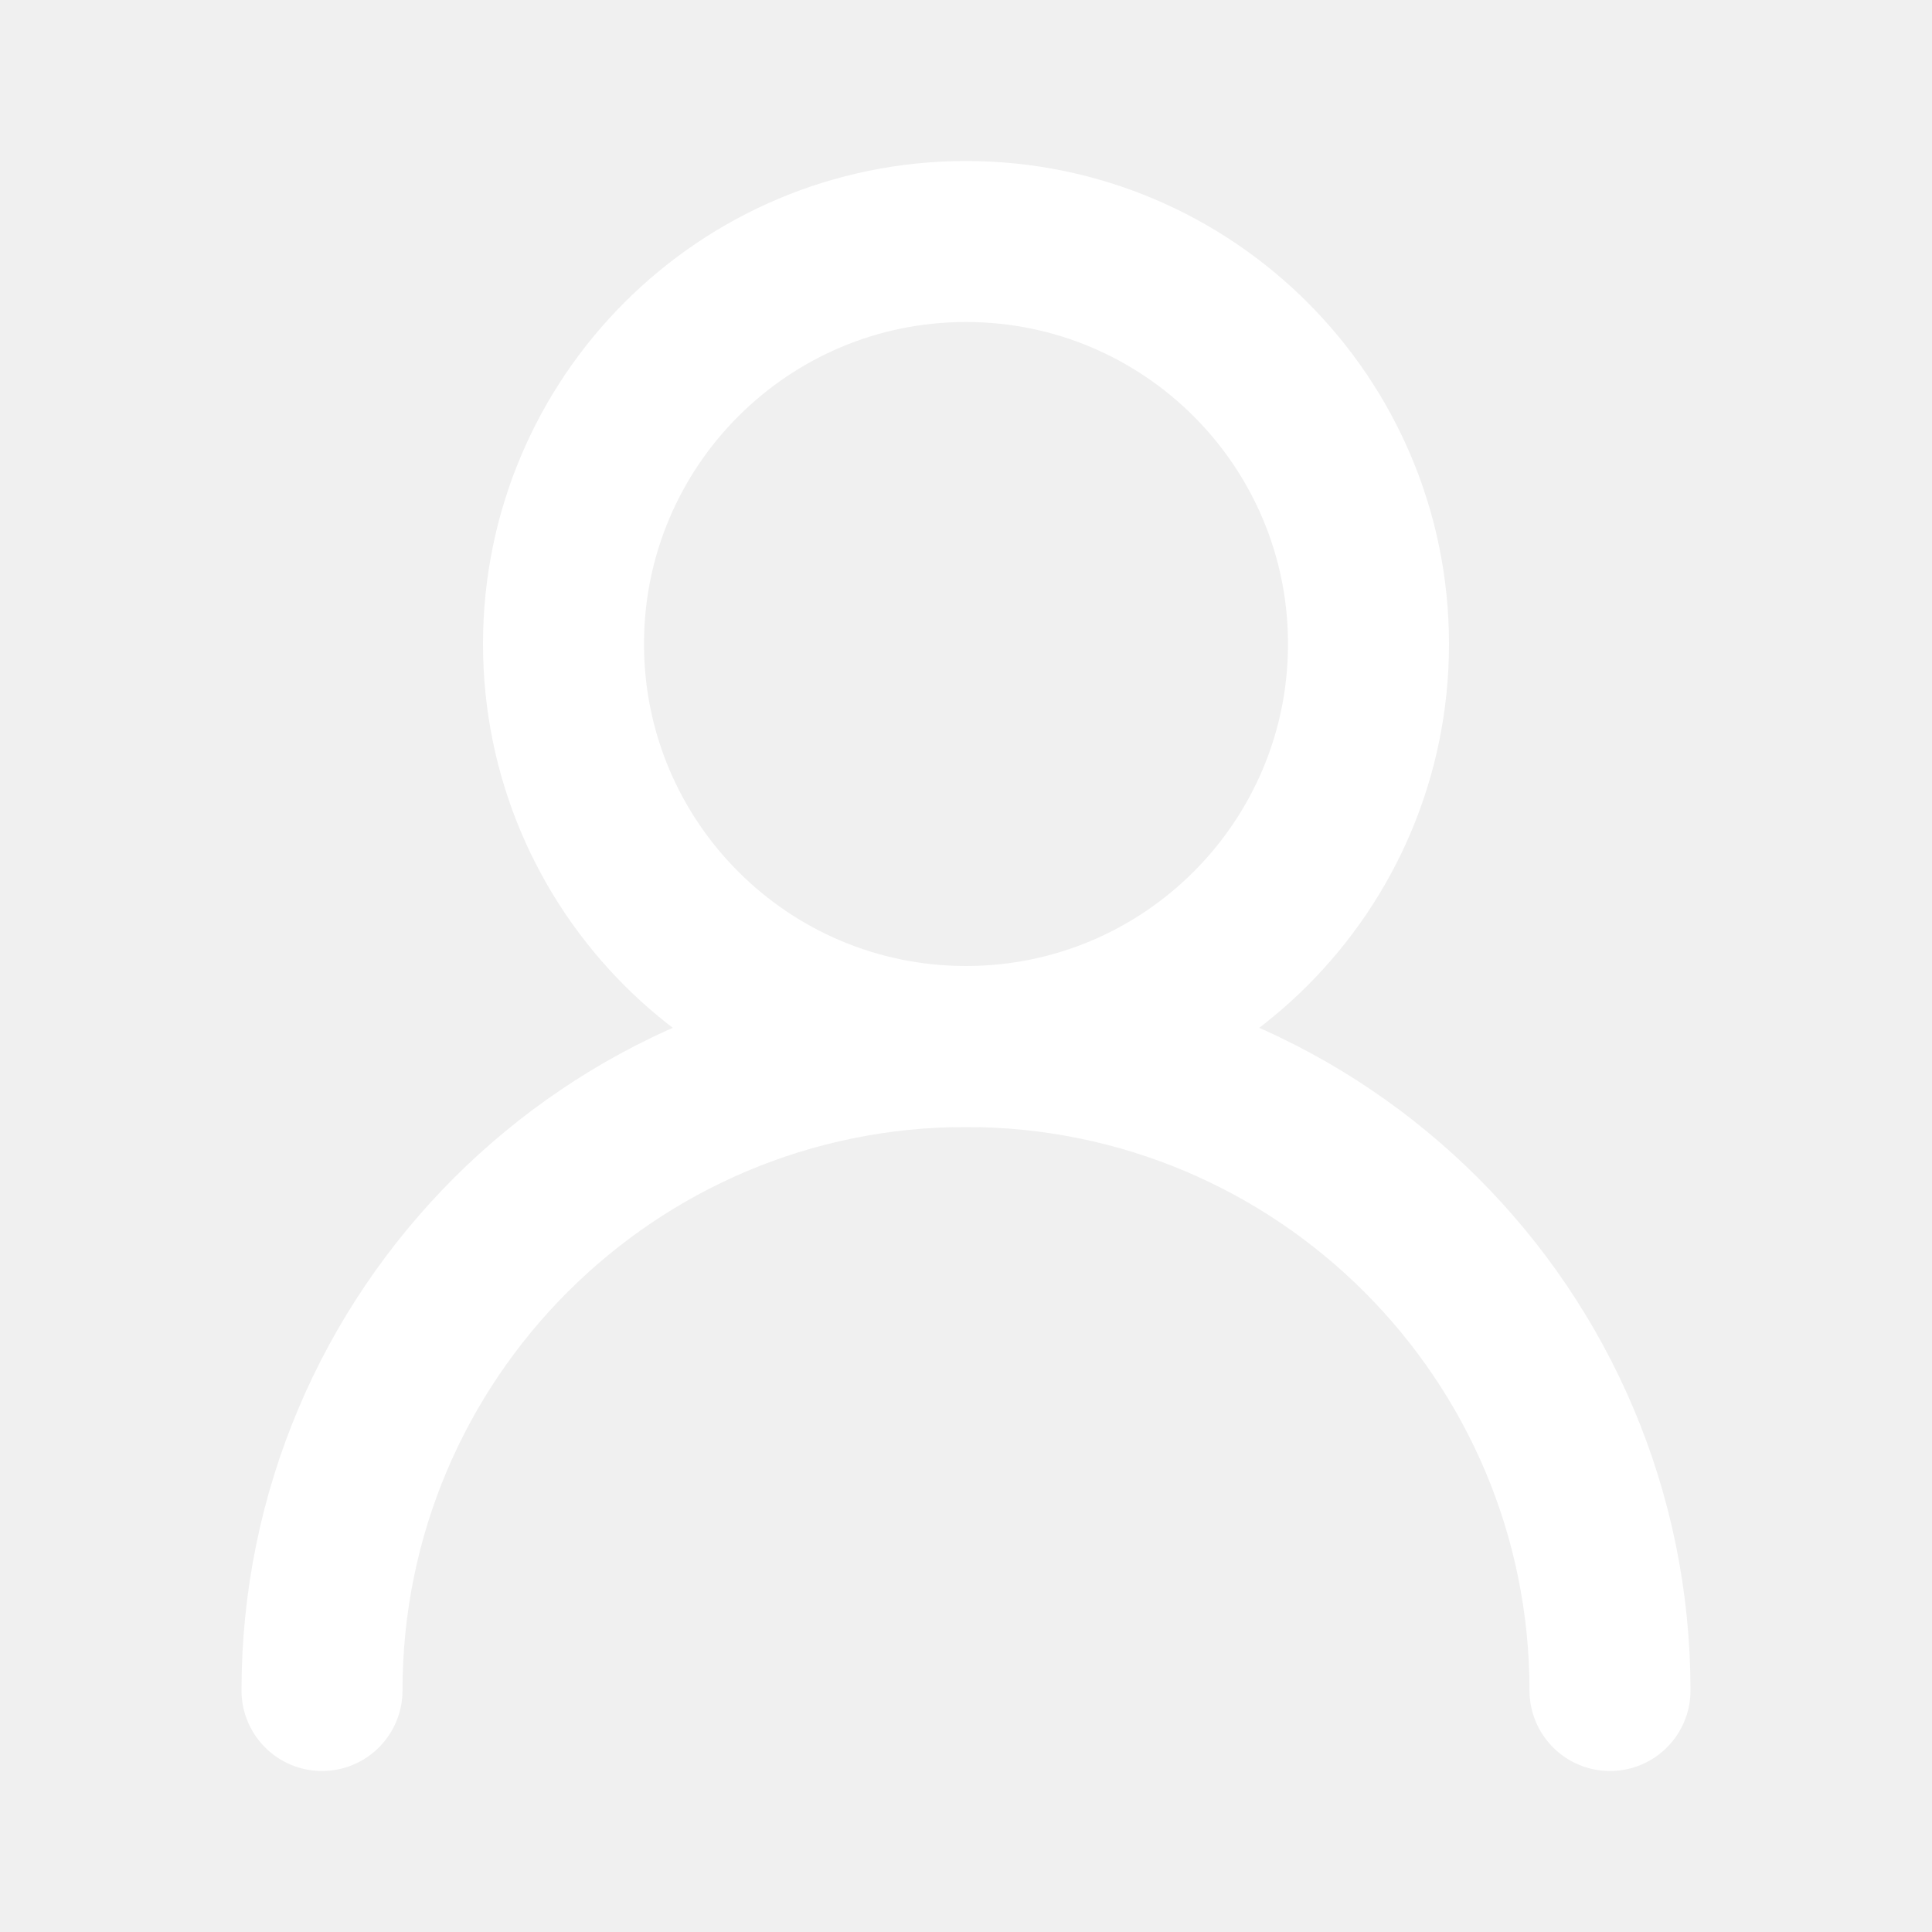
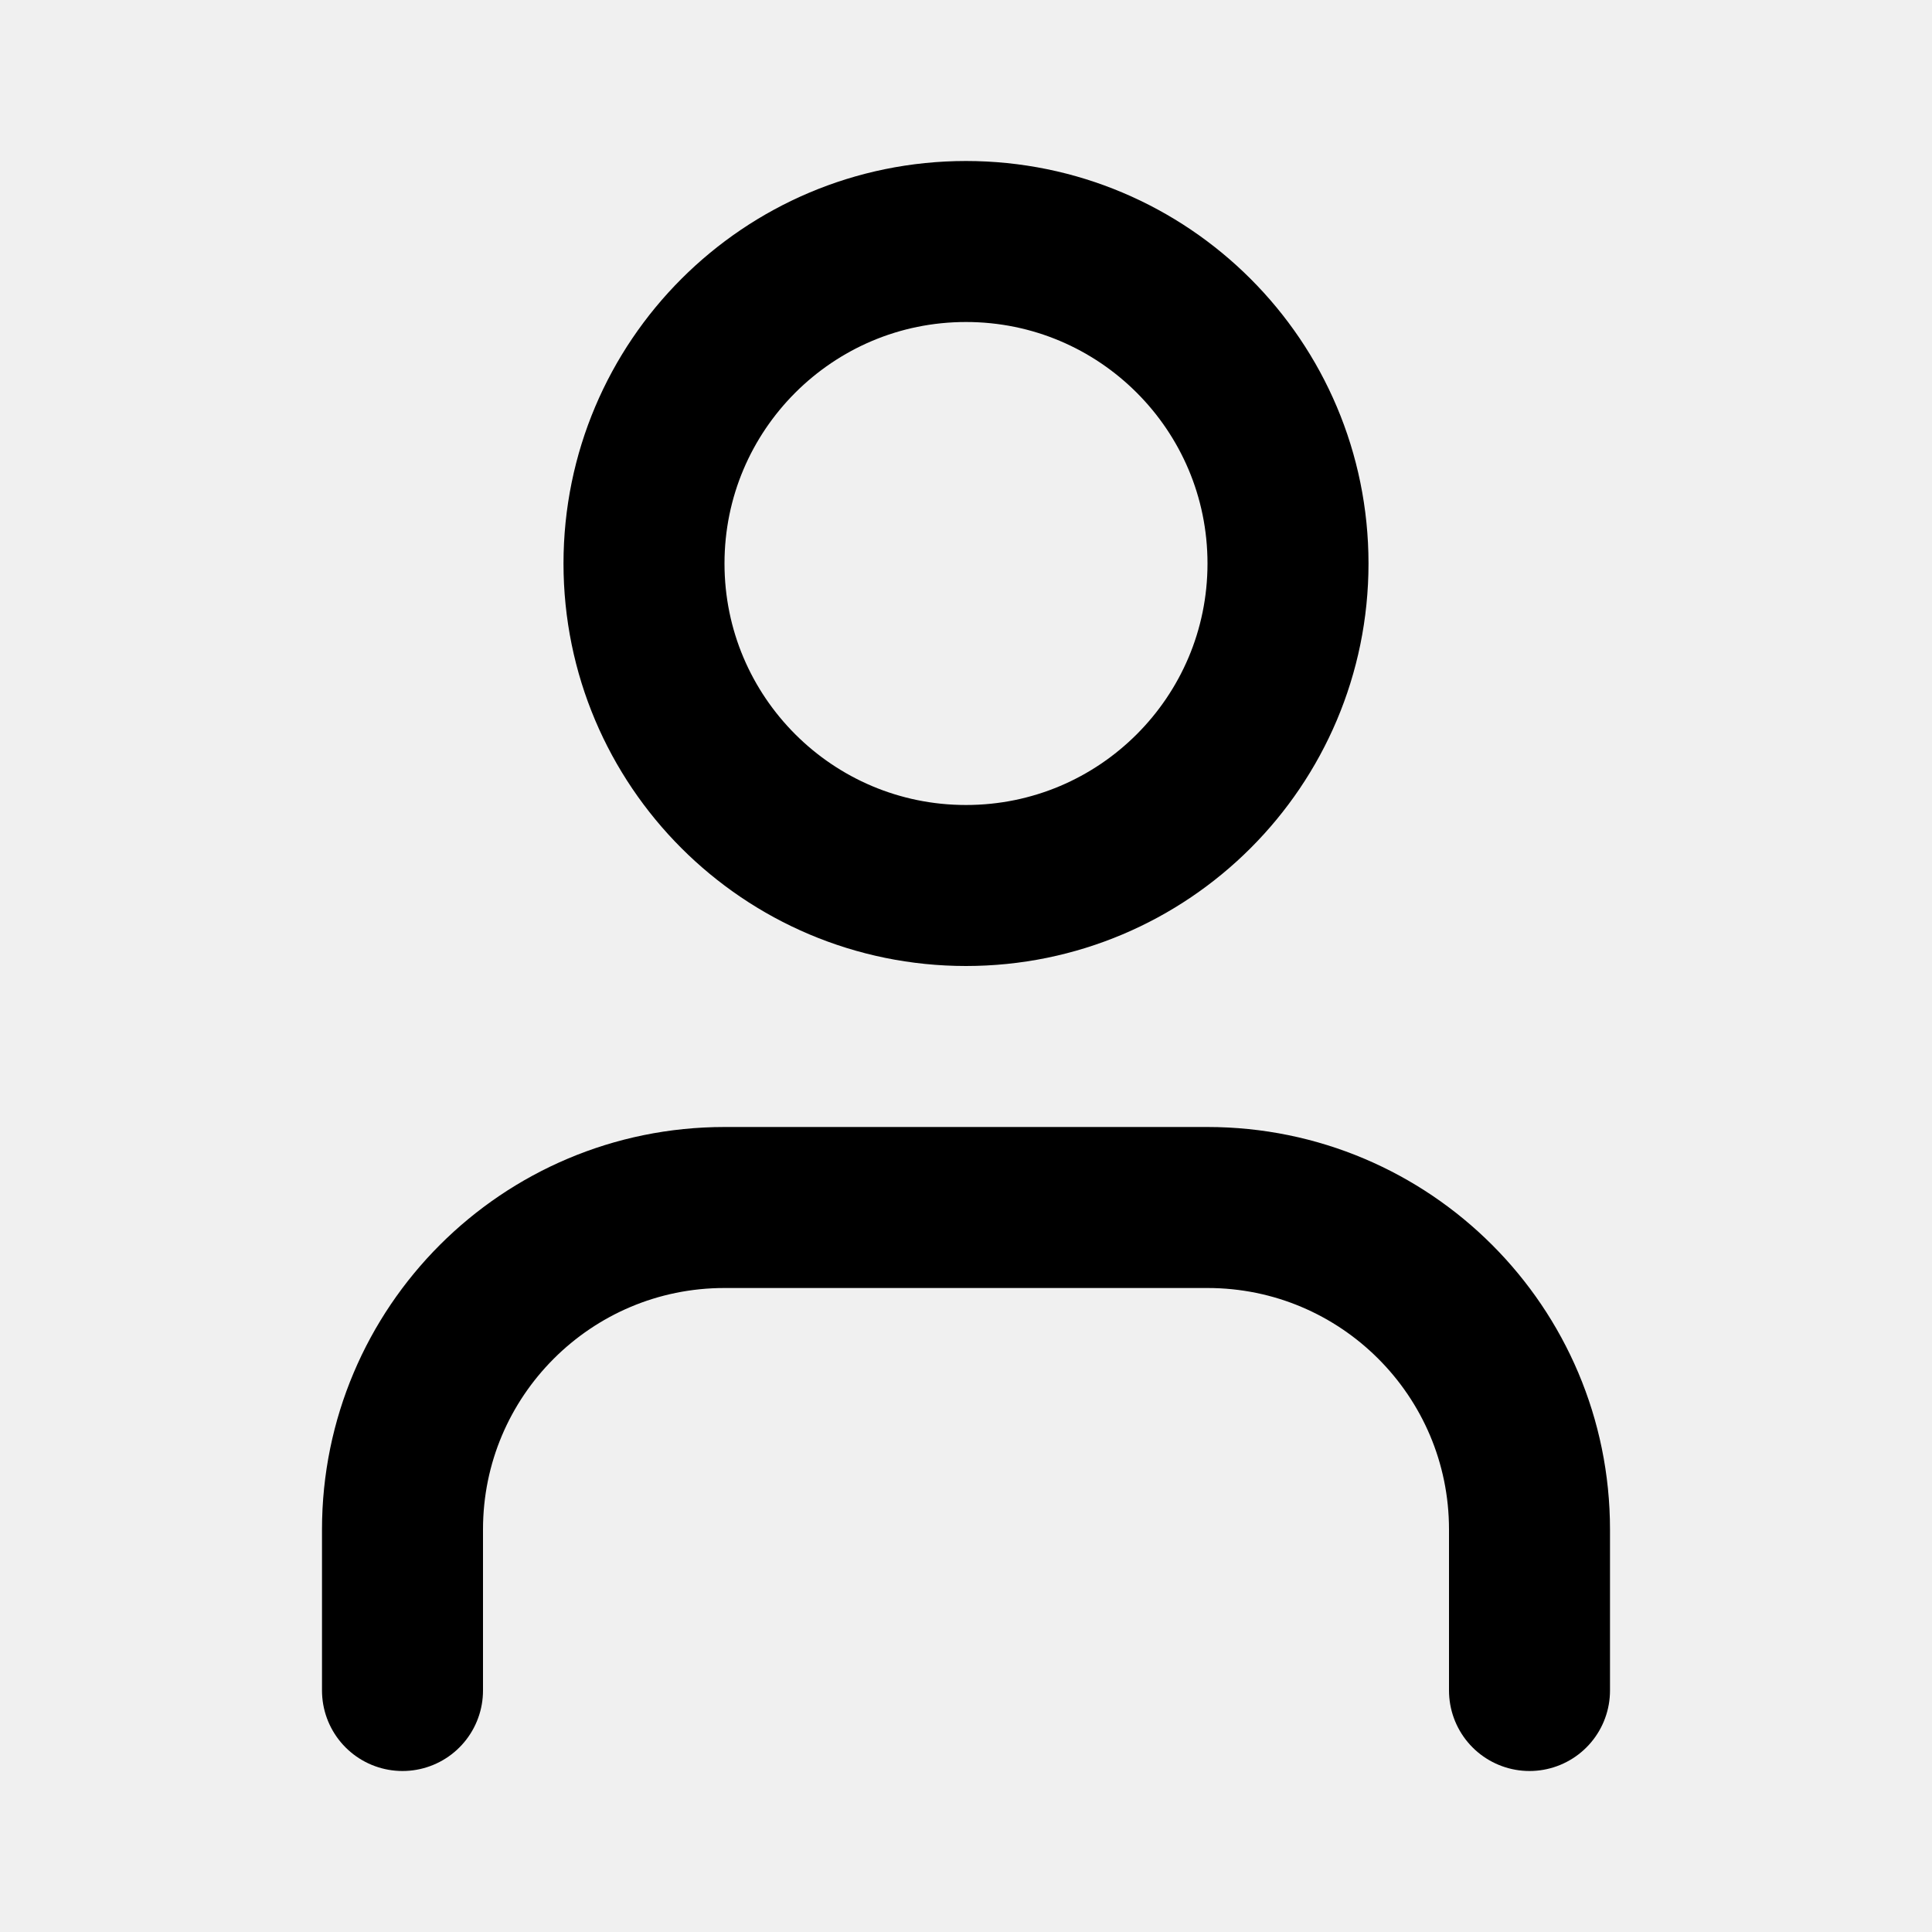
- <svg xmlns="http://www.w3.org/2000/svg" width="24" height="24" viewBox="0 0 24 24" fill="none" stroke="#ffffff" stroke-width="2" stroke-linecap="round" stroke-linejoin="round" class="lucide lucide-user-round-icon lucide-user-round">
-   <circle cx="12" cy="8" r="5" />
-   <path d="M20 21a8 8 0 0 0-16 0" />
+ <svg xmlns="http://www.w3.org/2000/svg" width="24" height="24" viewBox="0 0 24 24" fill="none" stroke="#000000" stroke-width="2" stroke-linecap="round" stroke-linejoin="round" class="lucide lucide-user-icon lucide-user">
+   <path d="M19 21v-2a4 4 0 0 0-4-4H9a4 4 0 0 0-4 4v2" />
+   <circle cx="12" cy="7" r="4" />
</svg>
